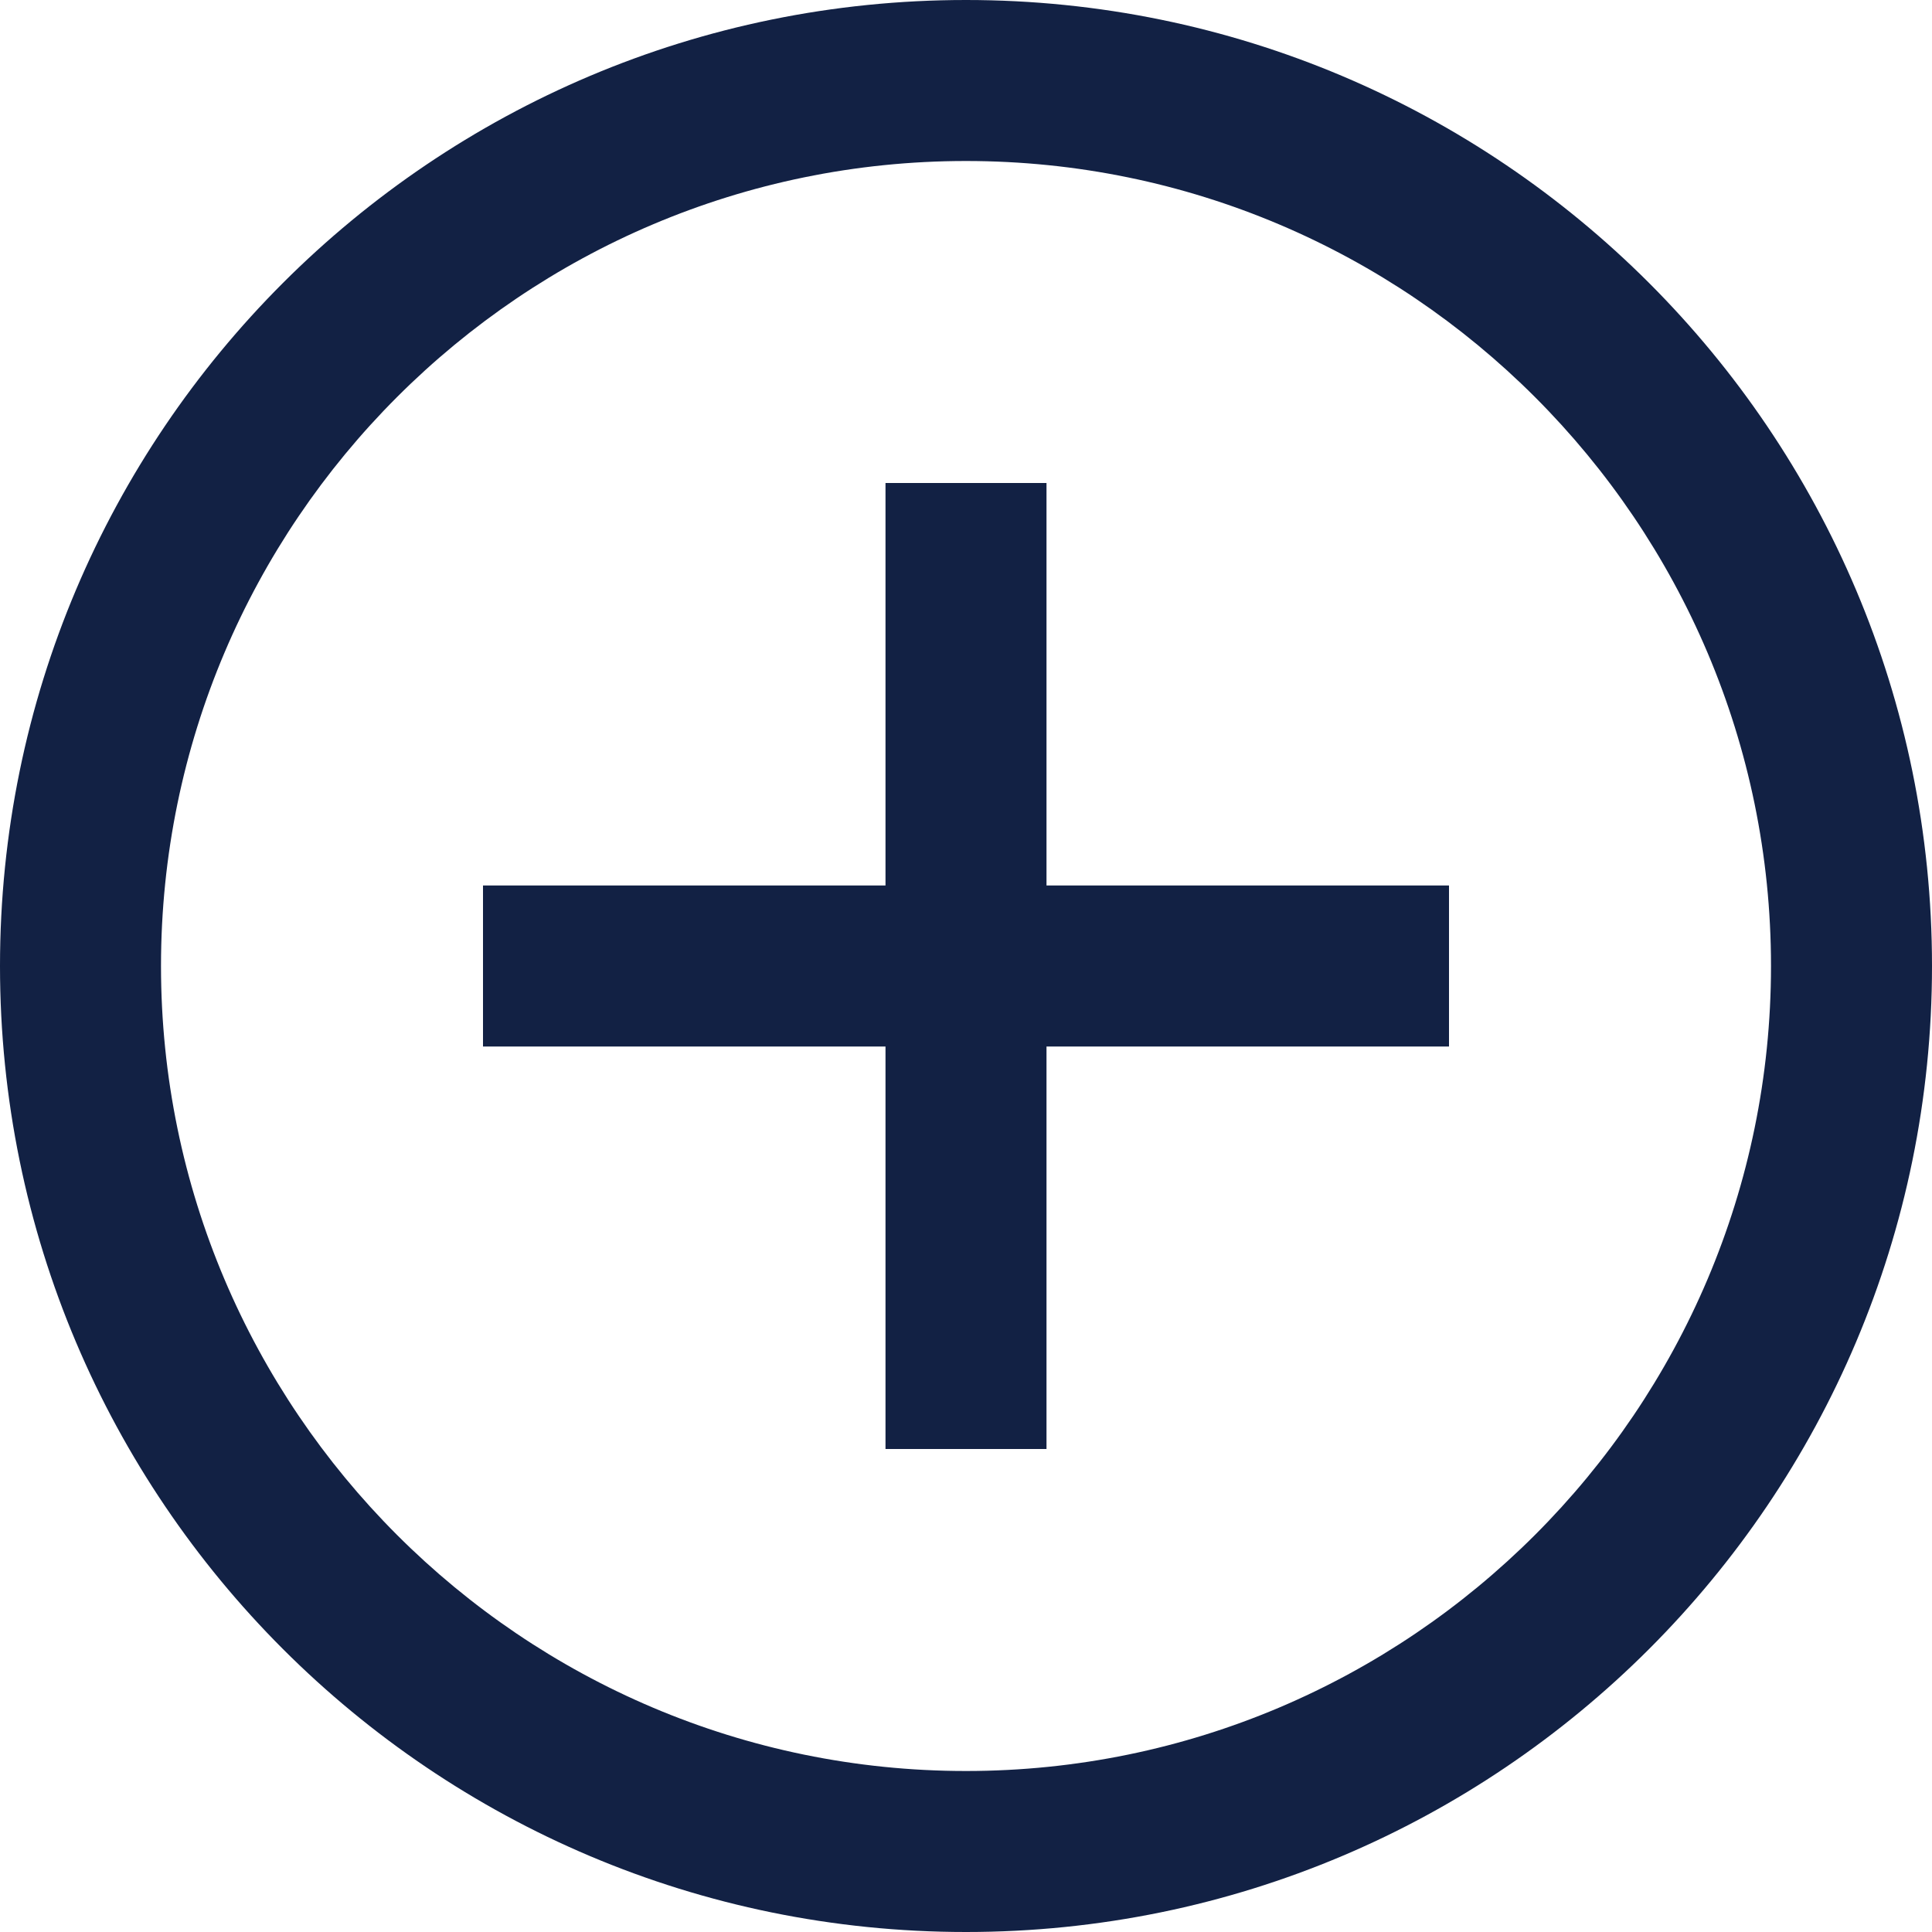
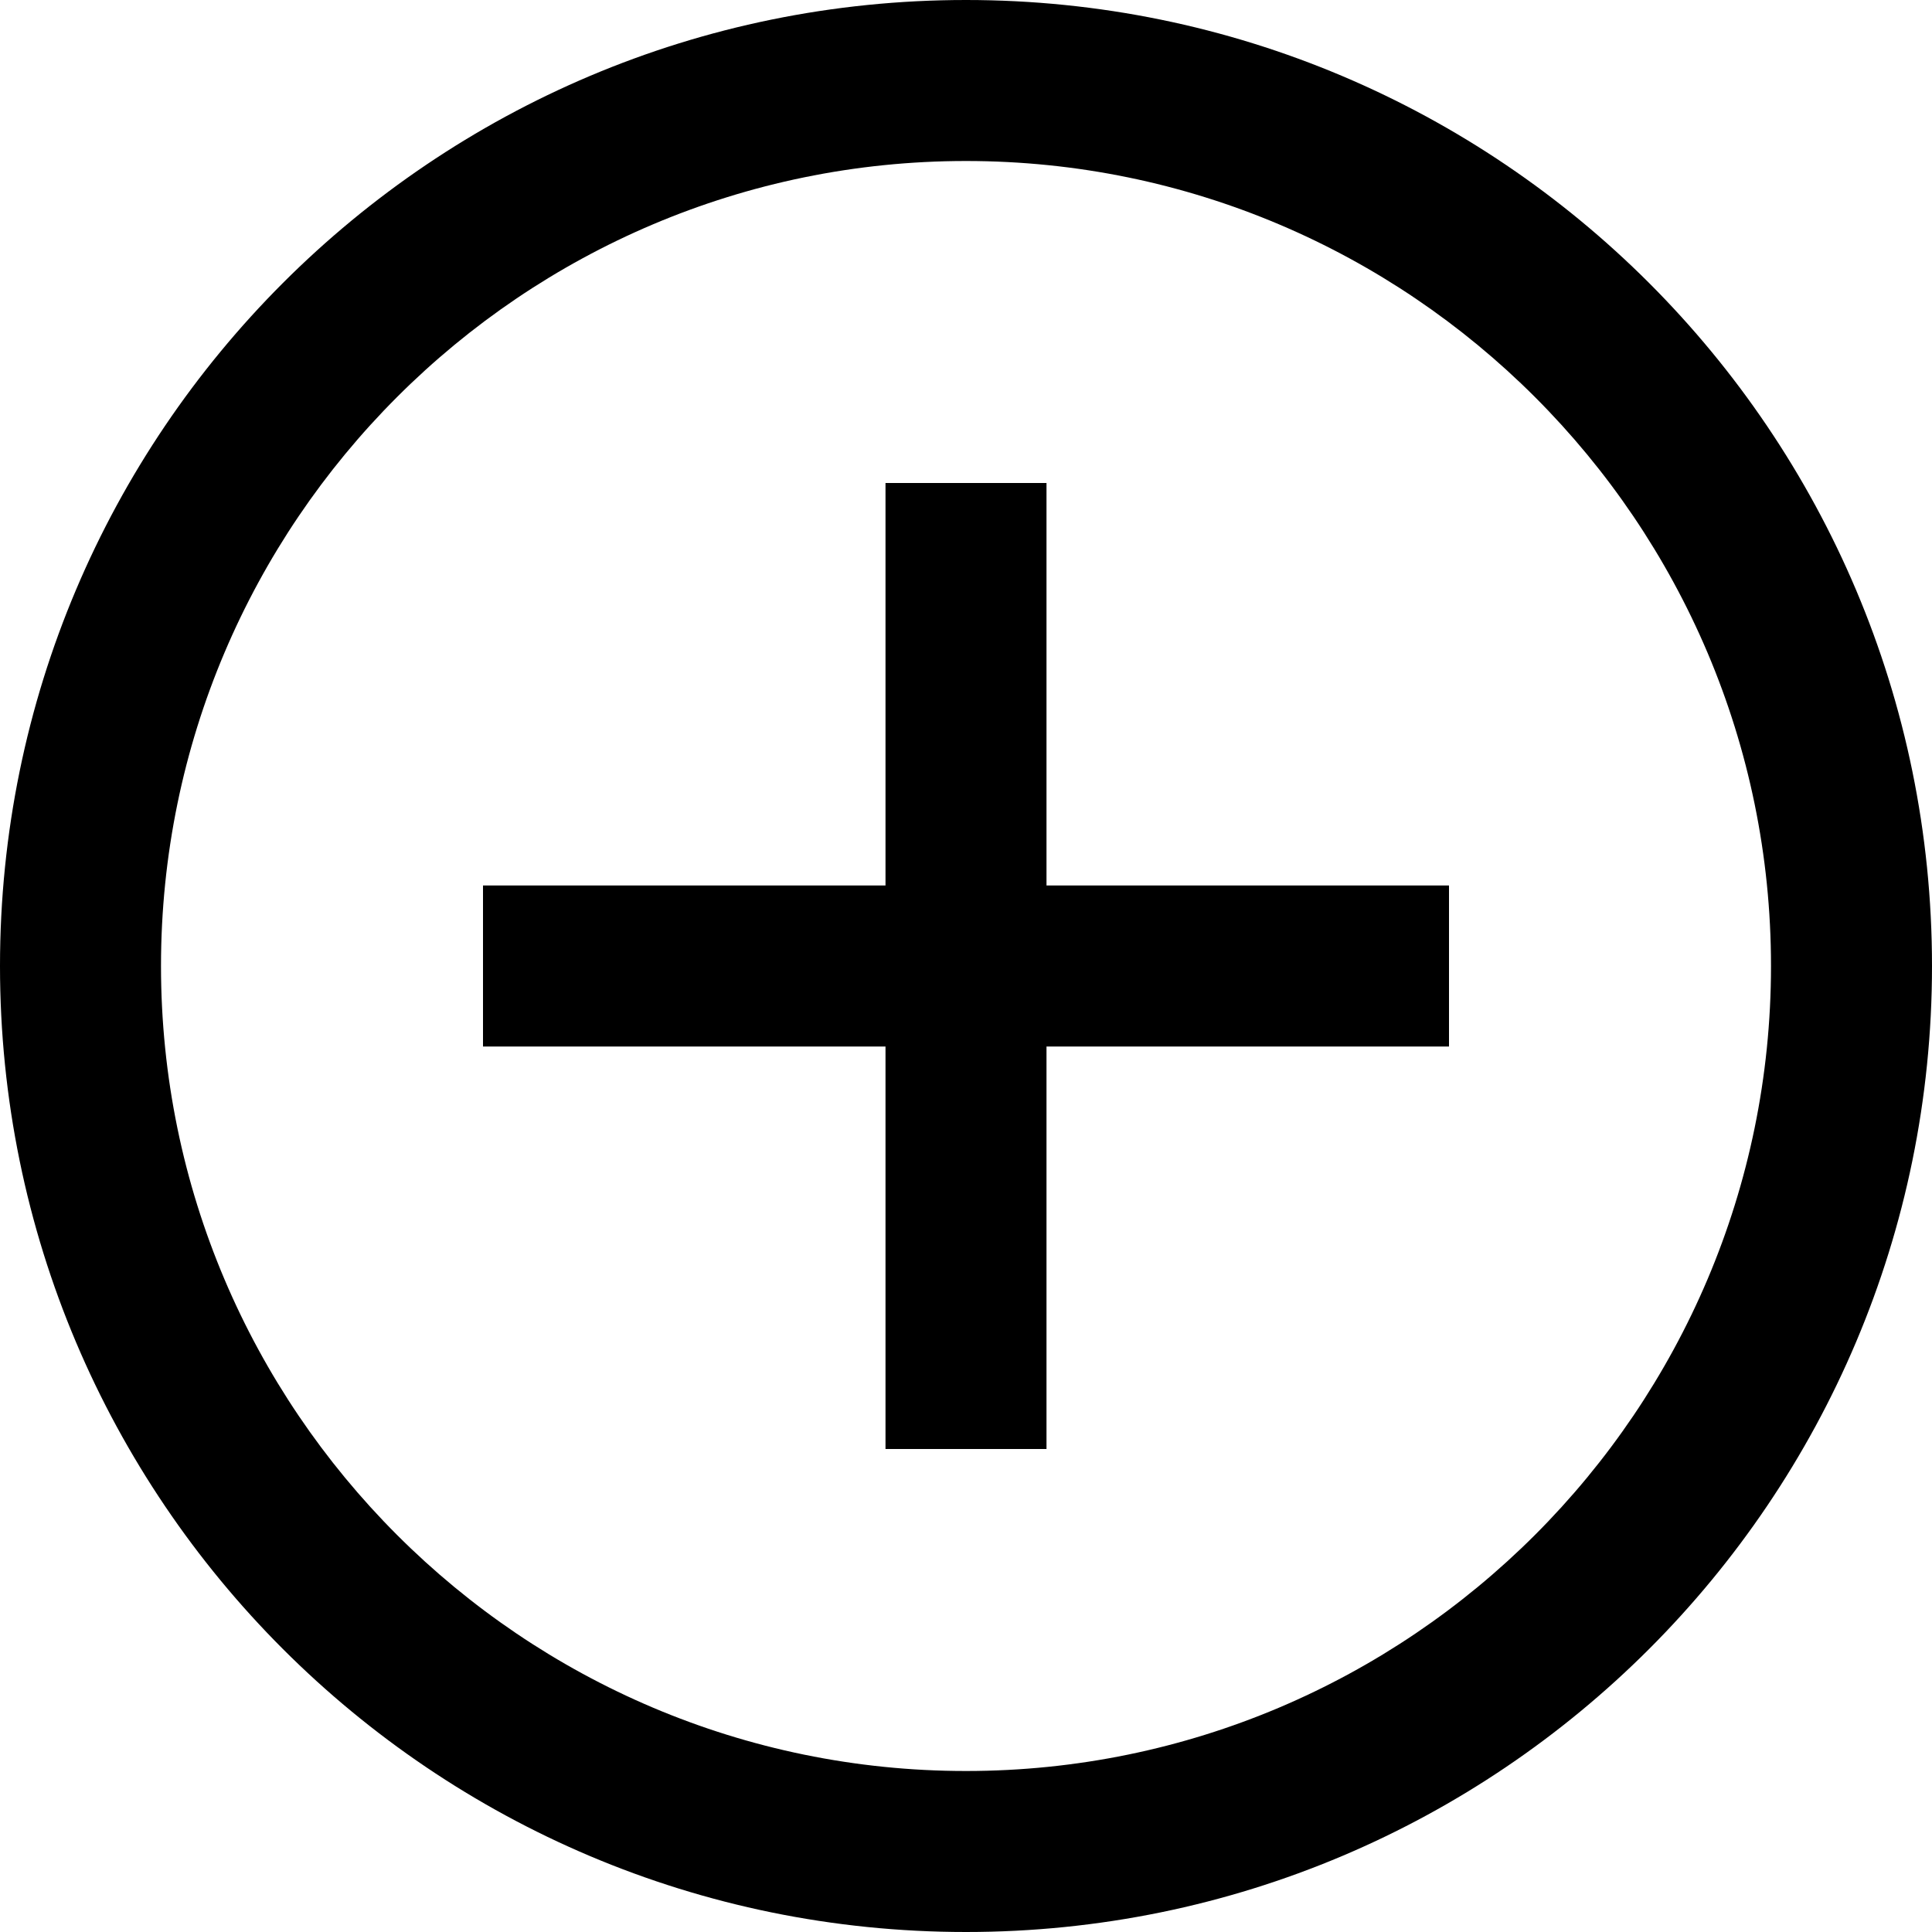
<svg xmlns="http://www.w3.org/2000/svg" width="24" height="24" viewBox="0 0 24 24">
-   <path fill="#122144" d="M12 2c5.514 0 10 4.486 10 10s-4.486 10-10 10-10-4.486-10-10 4.486-10 10-10zm0-2c-6.627 0-12 5.373-12 12s5.373 12 12 12 12-5.373 12-12-5.373-12-12-12zm6 13h-5v5h-2v-5h-5v-2h5v-5h2v5h5v2z" />
+   <path d="M12 2c5.514 0 10 4.486 10 10s-4.486 10-10 10-10-4.486-10-10 4.486-10 10-10zm0-2c-6.627 0-12 5.373-12 12s5.373 12 12 12 12-5.373 12-12-5.373-12-12-12zm6 13h-5v5h-2v-5h-5v-2h5v-5h2v5h5v2z" />
</svg>
